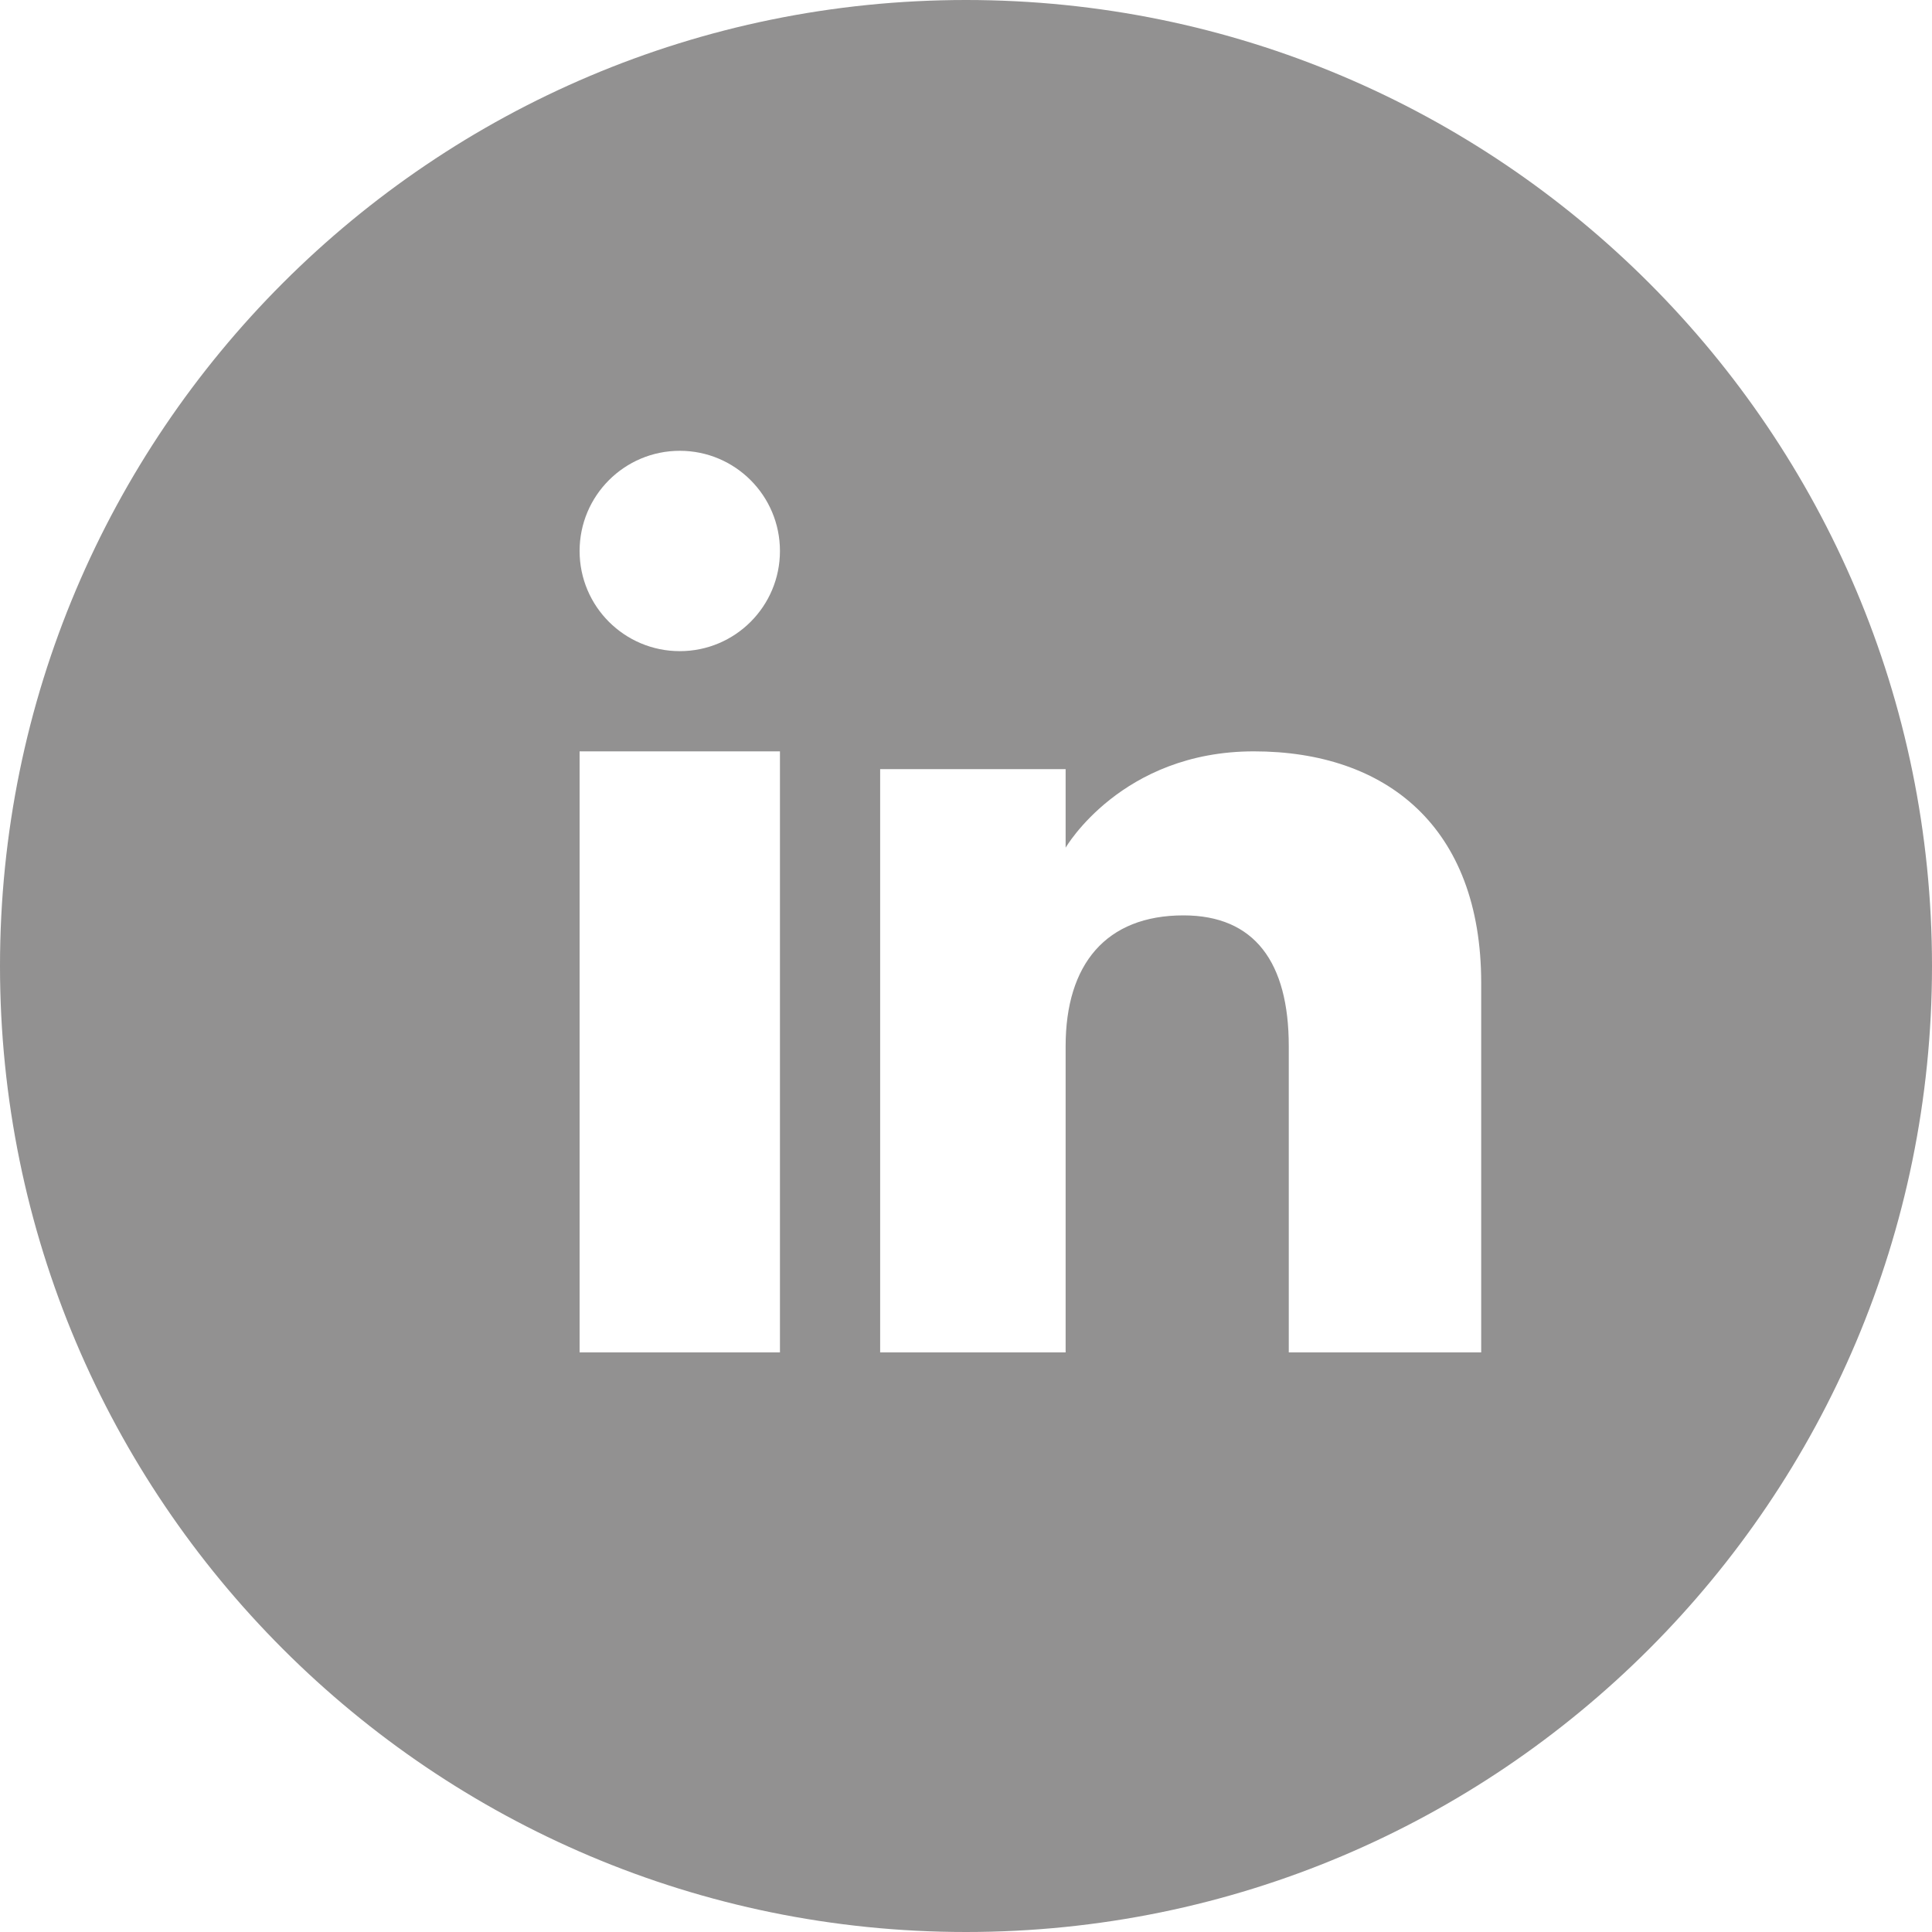
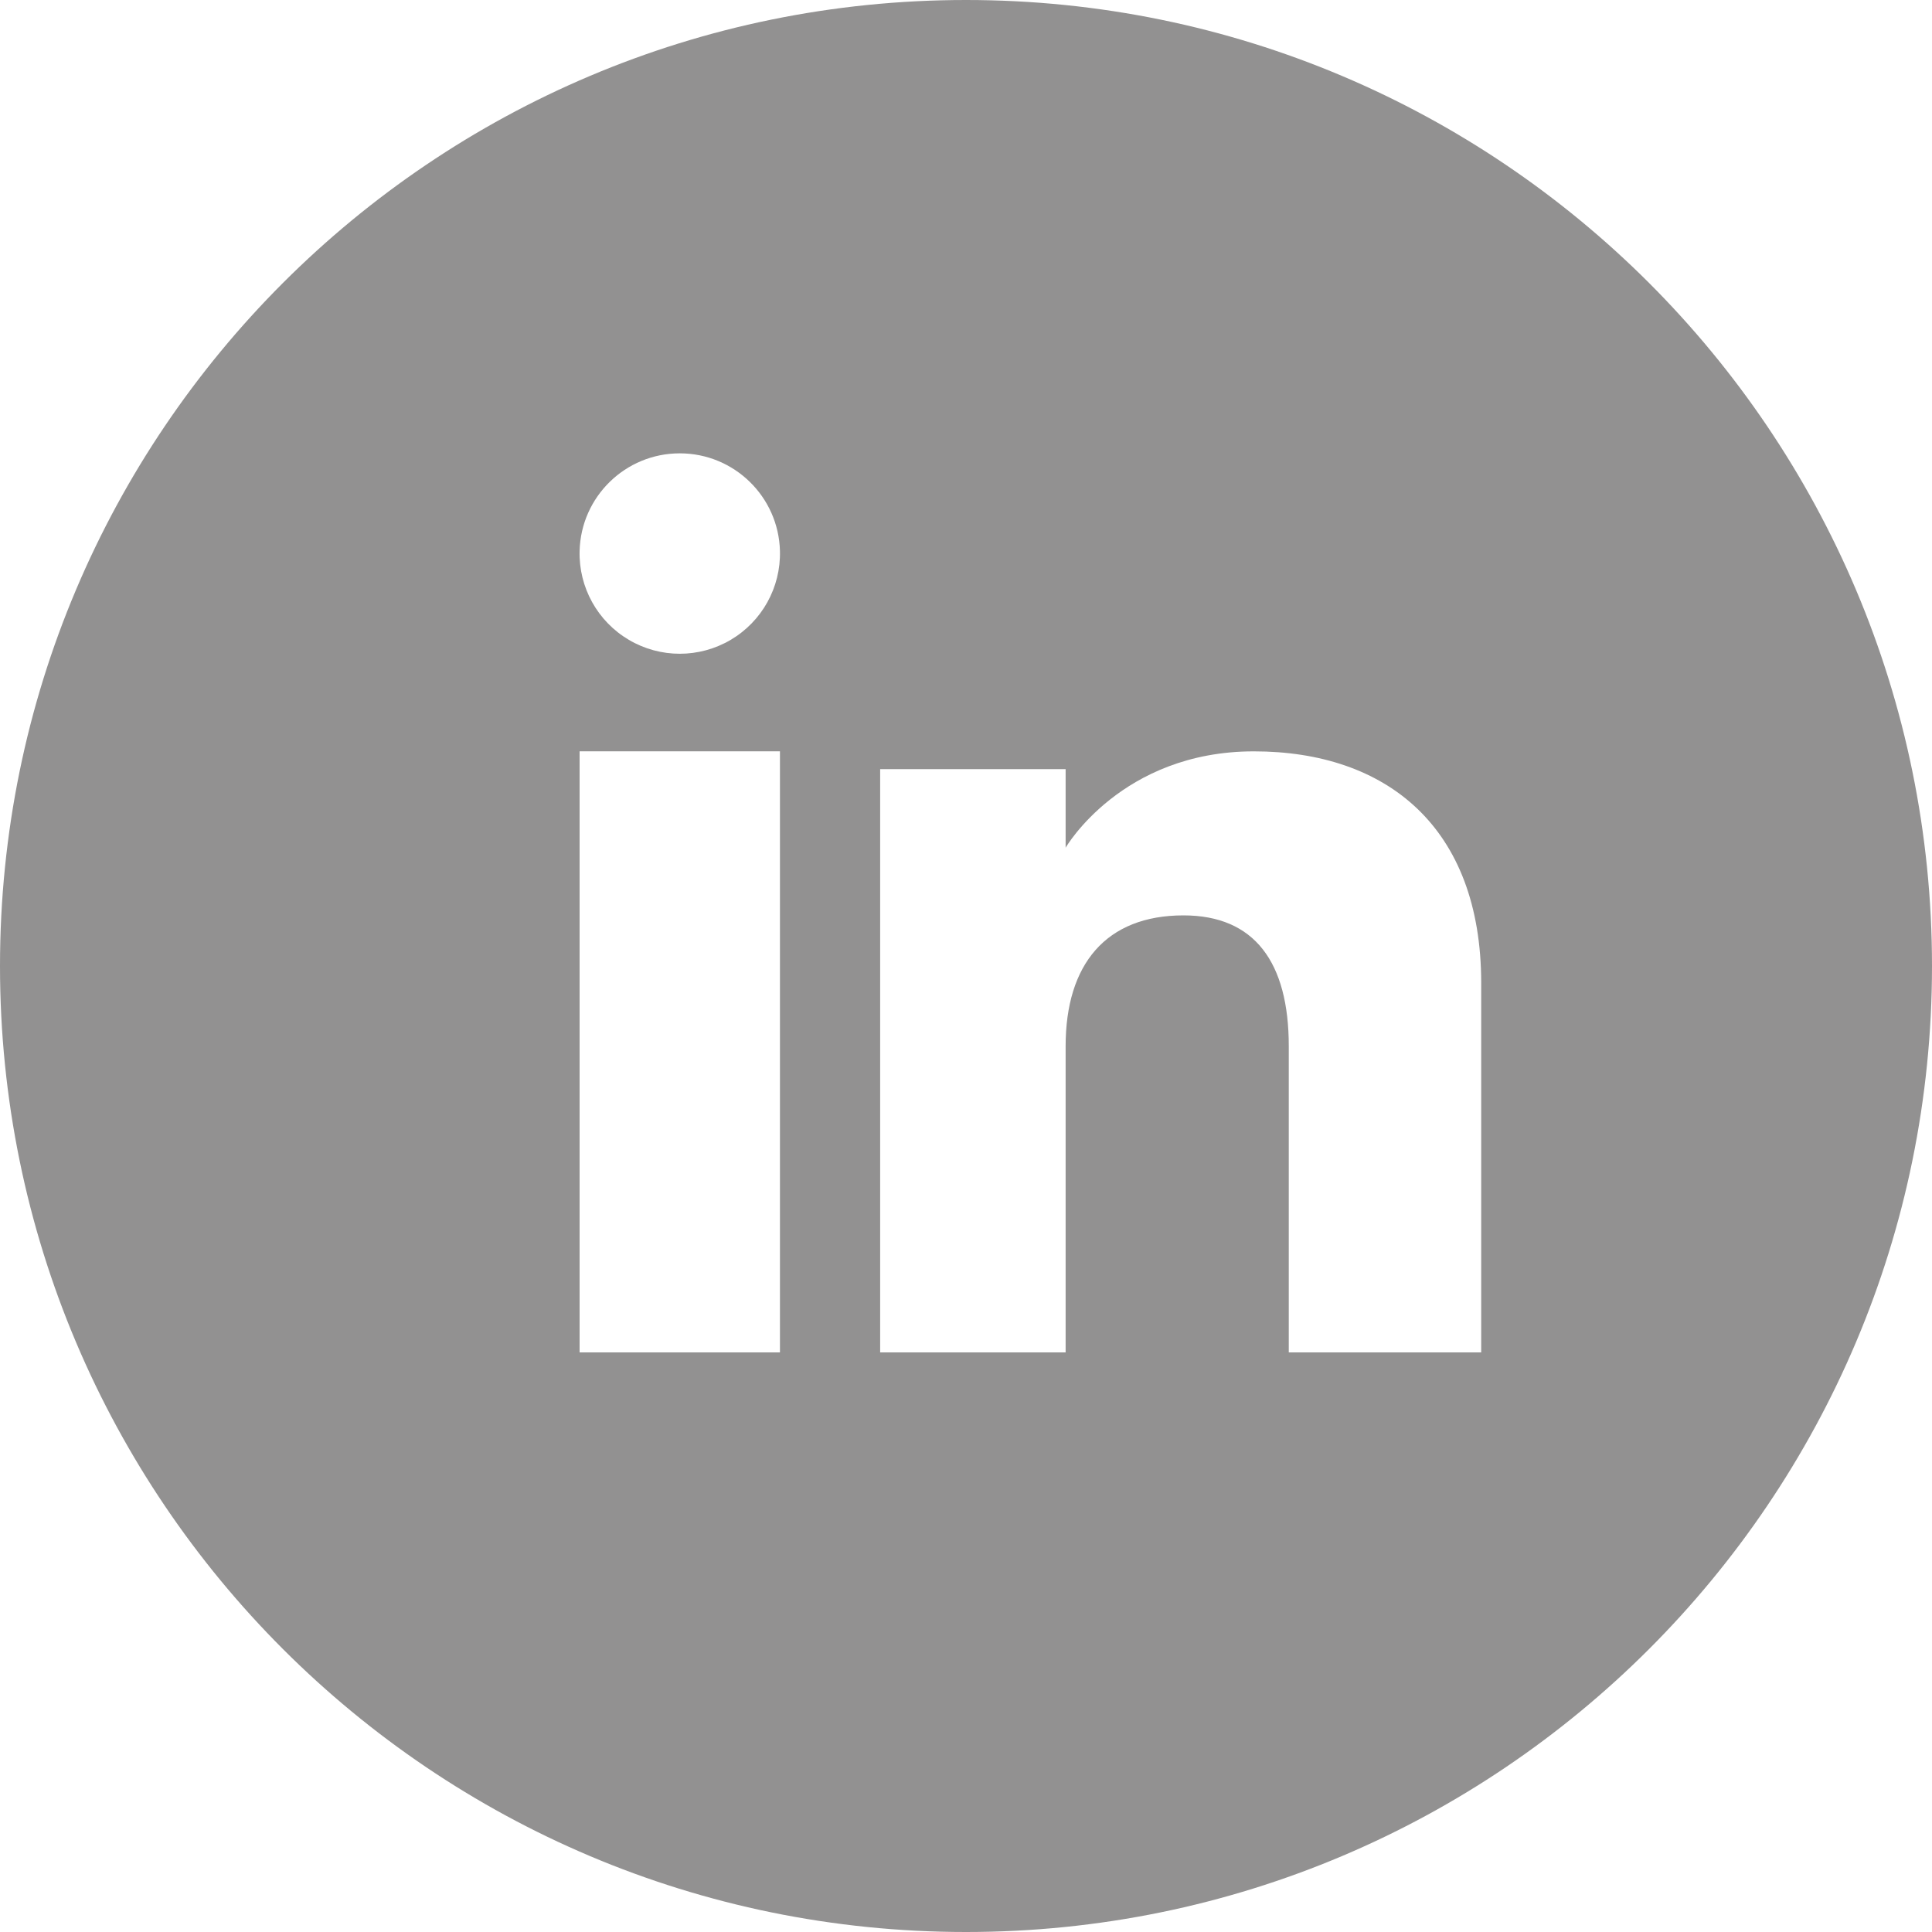
<svg xmlns="http://www.w3.org/2000/svg" width="30" height="30" viewBox="0 0 30 30" fill="none">
-   <rect width="30" height="30" fill="white" />
-   <path fill-rule="evenodd" clip-rule="evenodd" d="M30 15C30 6.716 23.284 0 15 0C6.716 0 0 6.716 0 15C0 23.284 6.716 30 15 30C23.284 30 30 23.284 30 15ZM12.111 8.556C12.111 9.415 11.415 10.111 10.556 10.111C9.696 10.111 9 9.415 9 8.556C9 7.697 9.696 7 10.556 7C11.415 7 12.111 7.697 12.111 8.556ZM12.111 11.667H9V21H12.111V11.667ZM16.547 11.943H13.667V21H16.547V16.245C16.547 14.972 17.175 14.214 18.377 14.214C19.481 14.214 20.012 14.942 20.012 16.245V21H23V15.265C23 12.839 21.527 11.667 19.47 11.667C17.413 11.667 16.547 13.163 16.547 13.163V11.943H16.547Z" fill="#929191" />
+   <path fill="#fff" d="M0 0h30v30H0z" />
+   <path fill-rule="evenodd" clip-rule="evenodd" d="M30 15c0-8.284-6.716-15-15-15C6.716 0 0 6.716 0 15c0 8.284 6.716 15 15 15 8.284 0 15-6.716 15-15zM12.111 8.556a1.556 1.556 0 1 1-3.111 0 1.556 1.556 0 0 1 3.111 0zm0 3.11H9V21h3.111v-9.333zm4.436.277h-2.88V21h2.88v-4.755c0-1.273.628-2.031 1.83-2.031 1.104 0 1.635.728 1.635 2.031V21H23v-5.735c0-2.426-1.473-3.598-3.53-3.598-2.057 0-2.923 1.496-2.923 1.496v-1.22z" fill="#929191" />
</svg>
